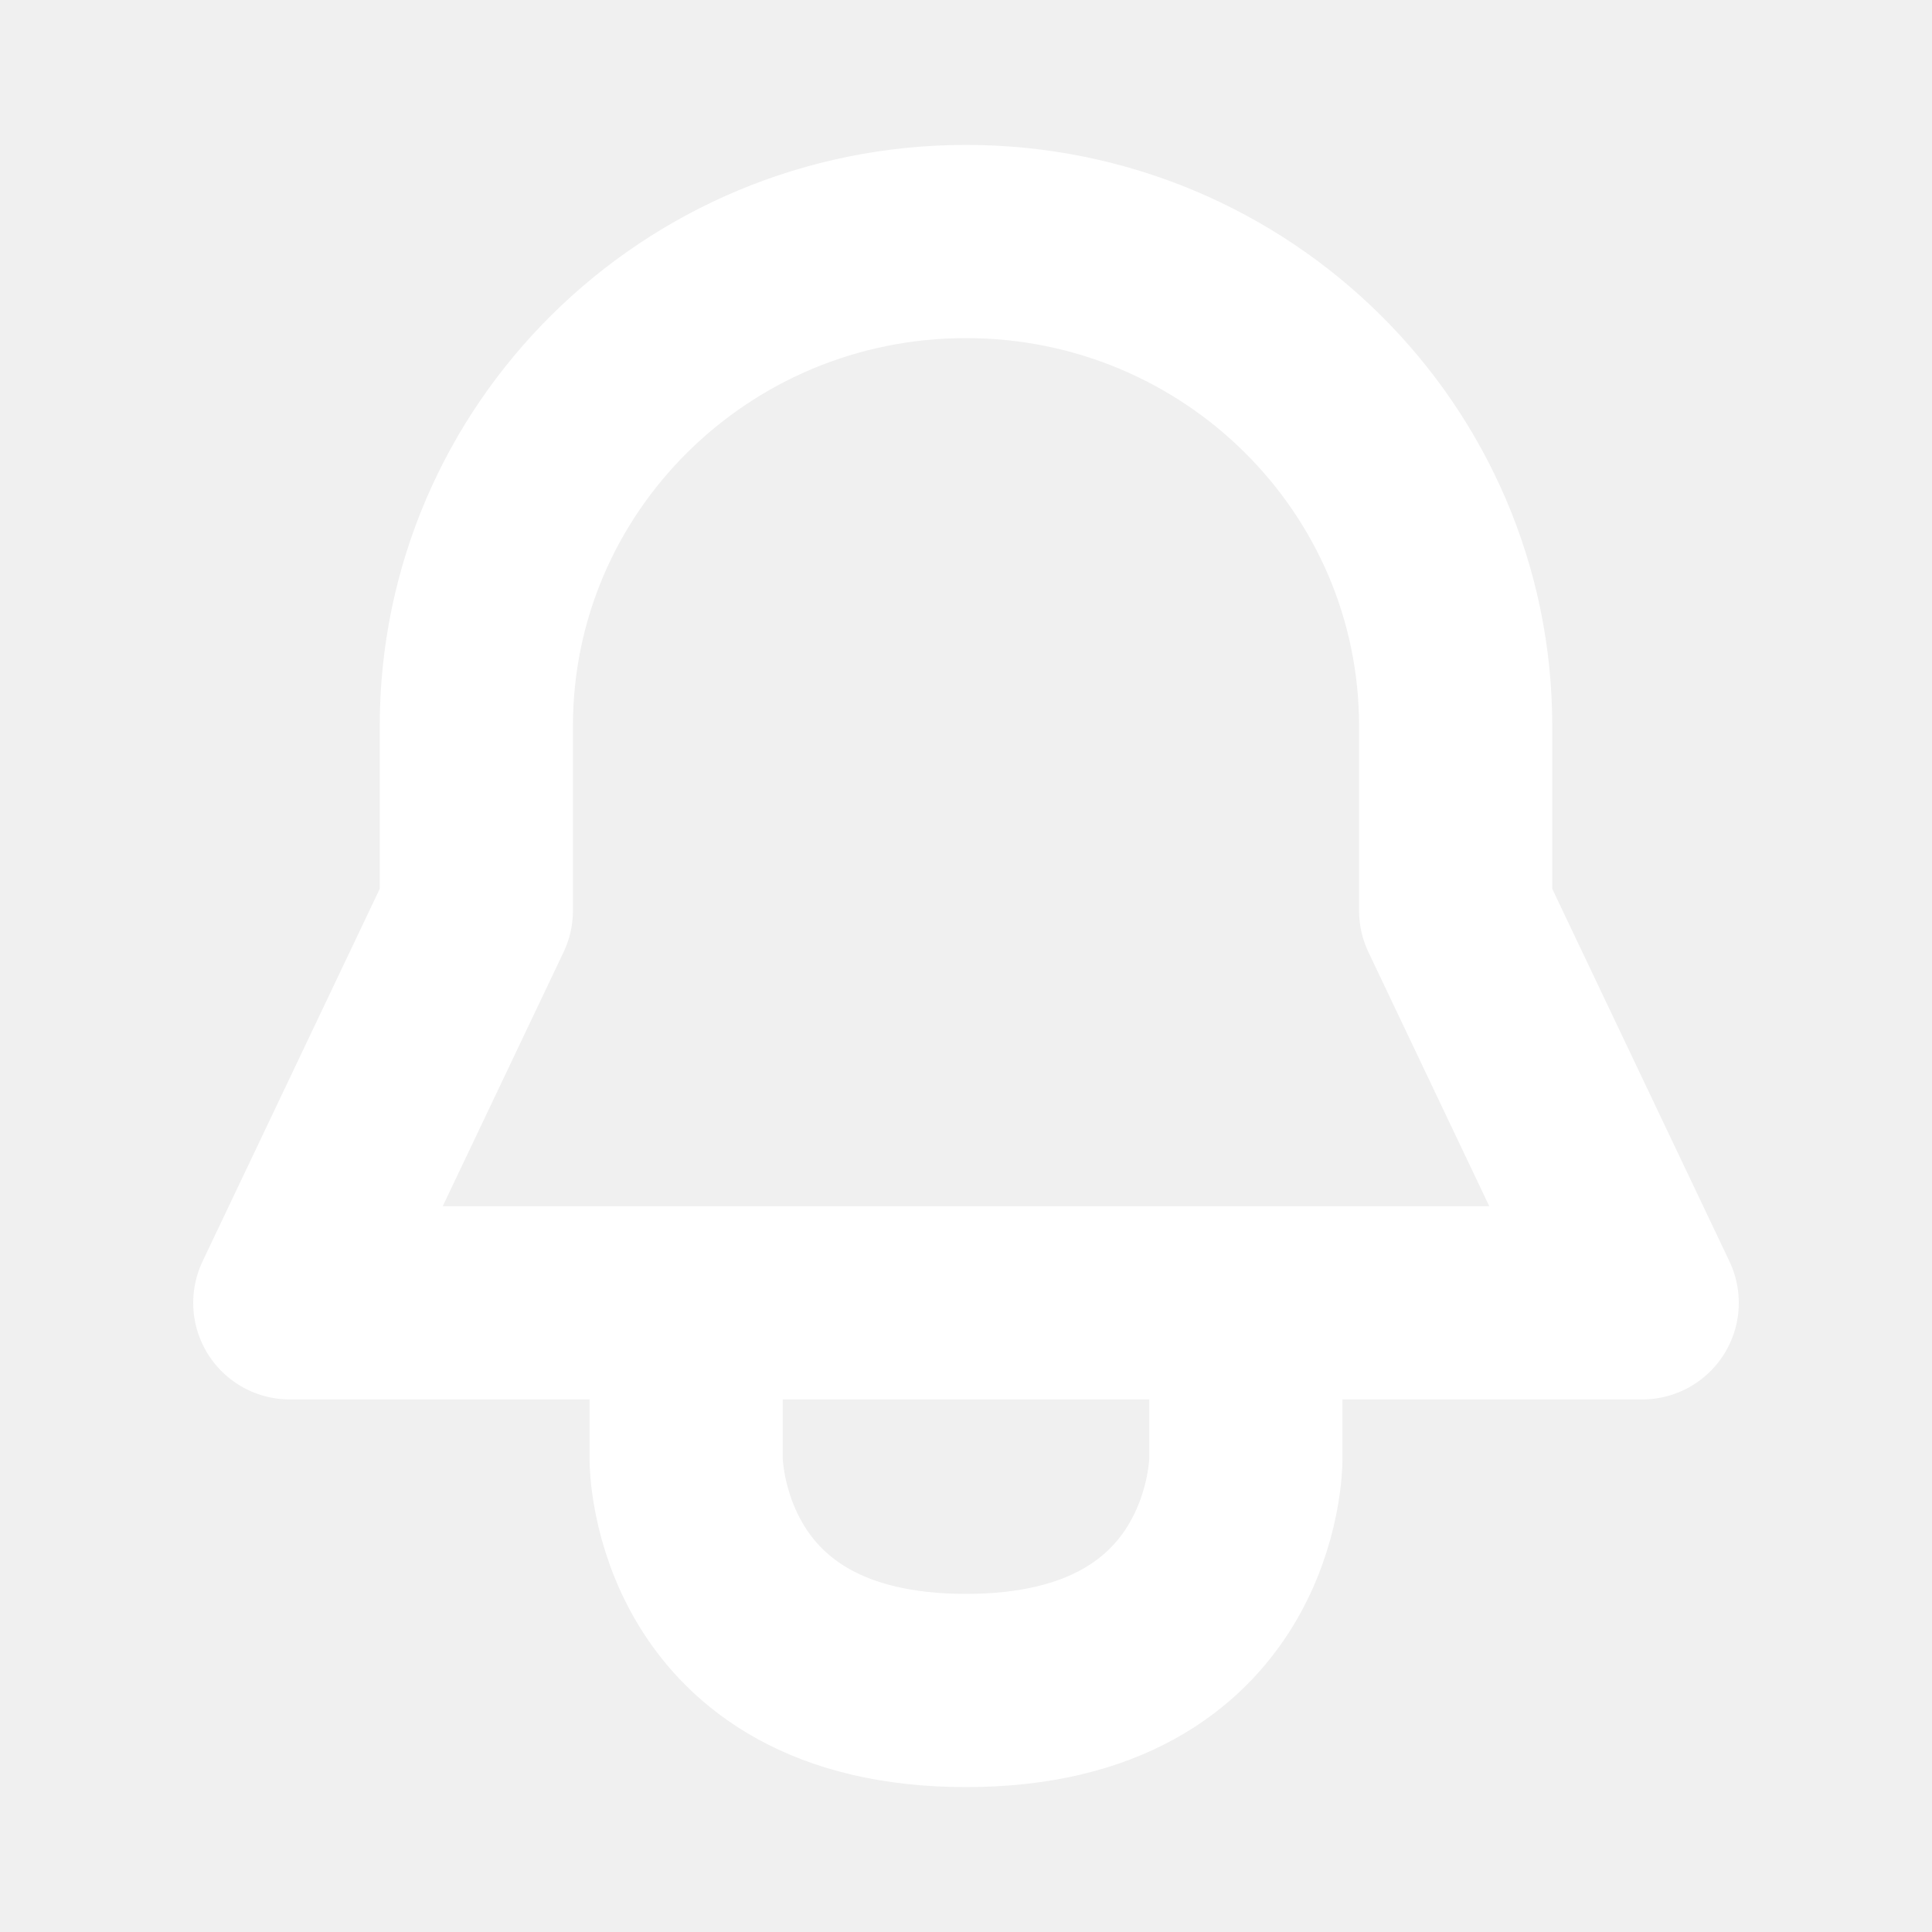
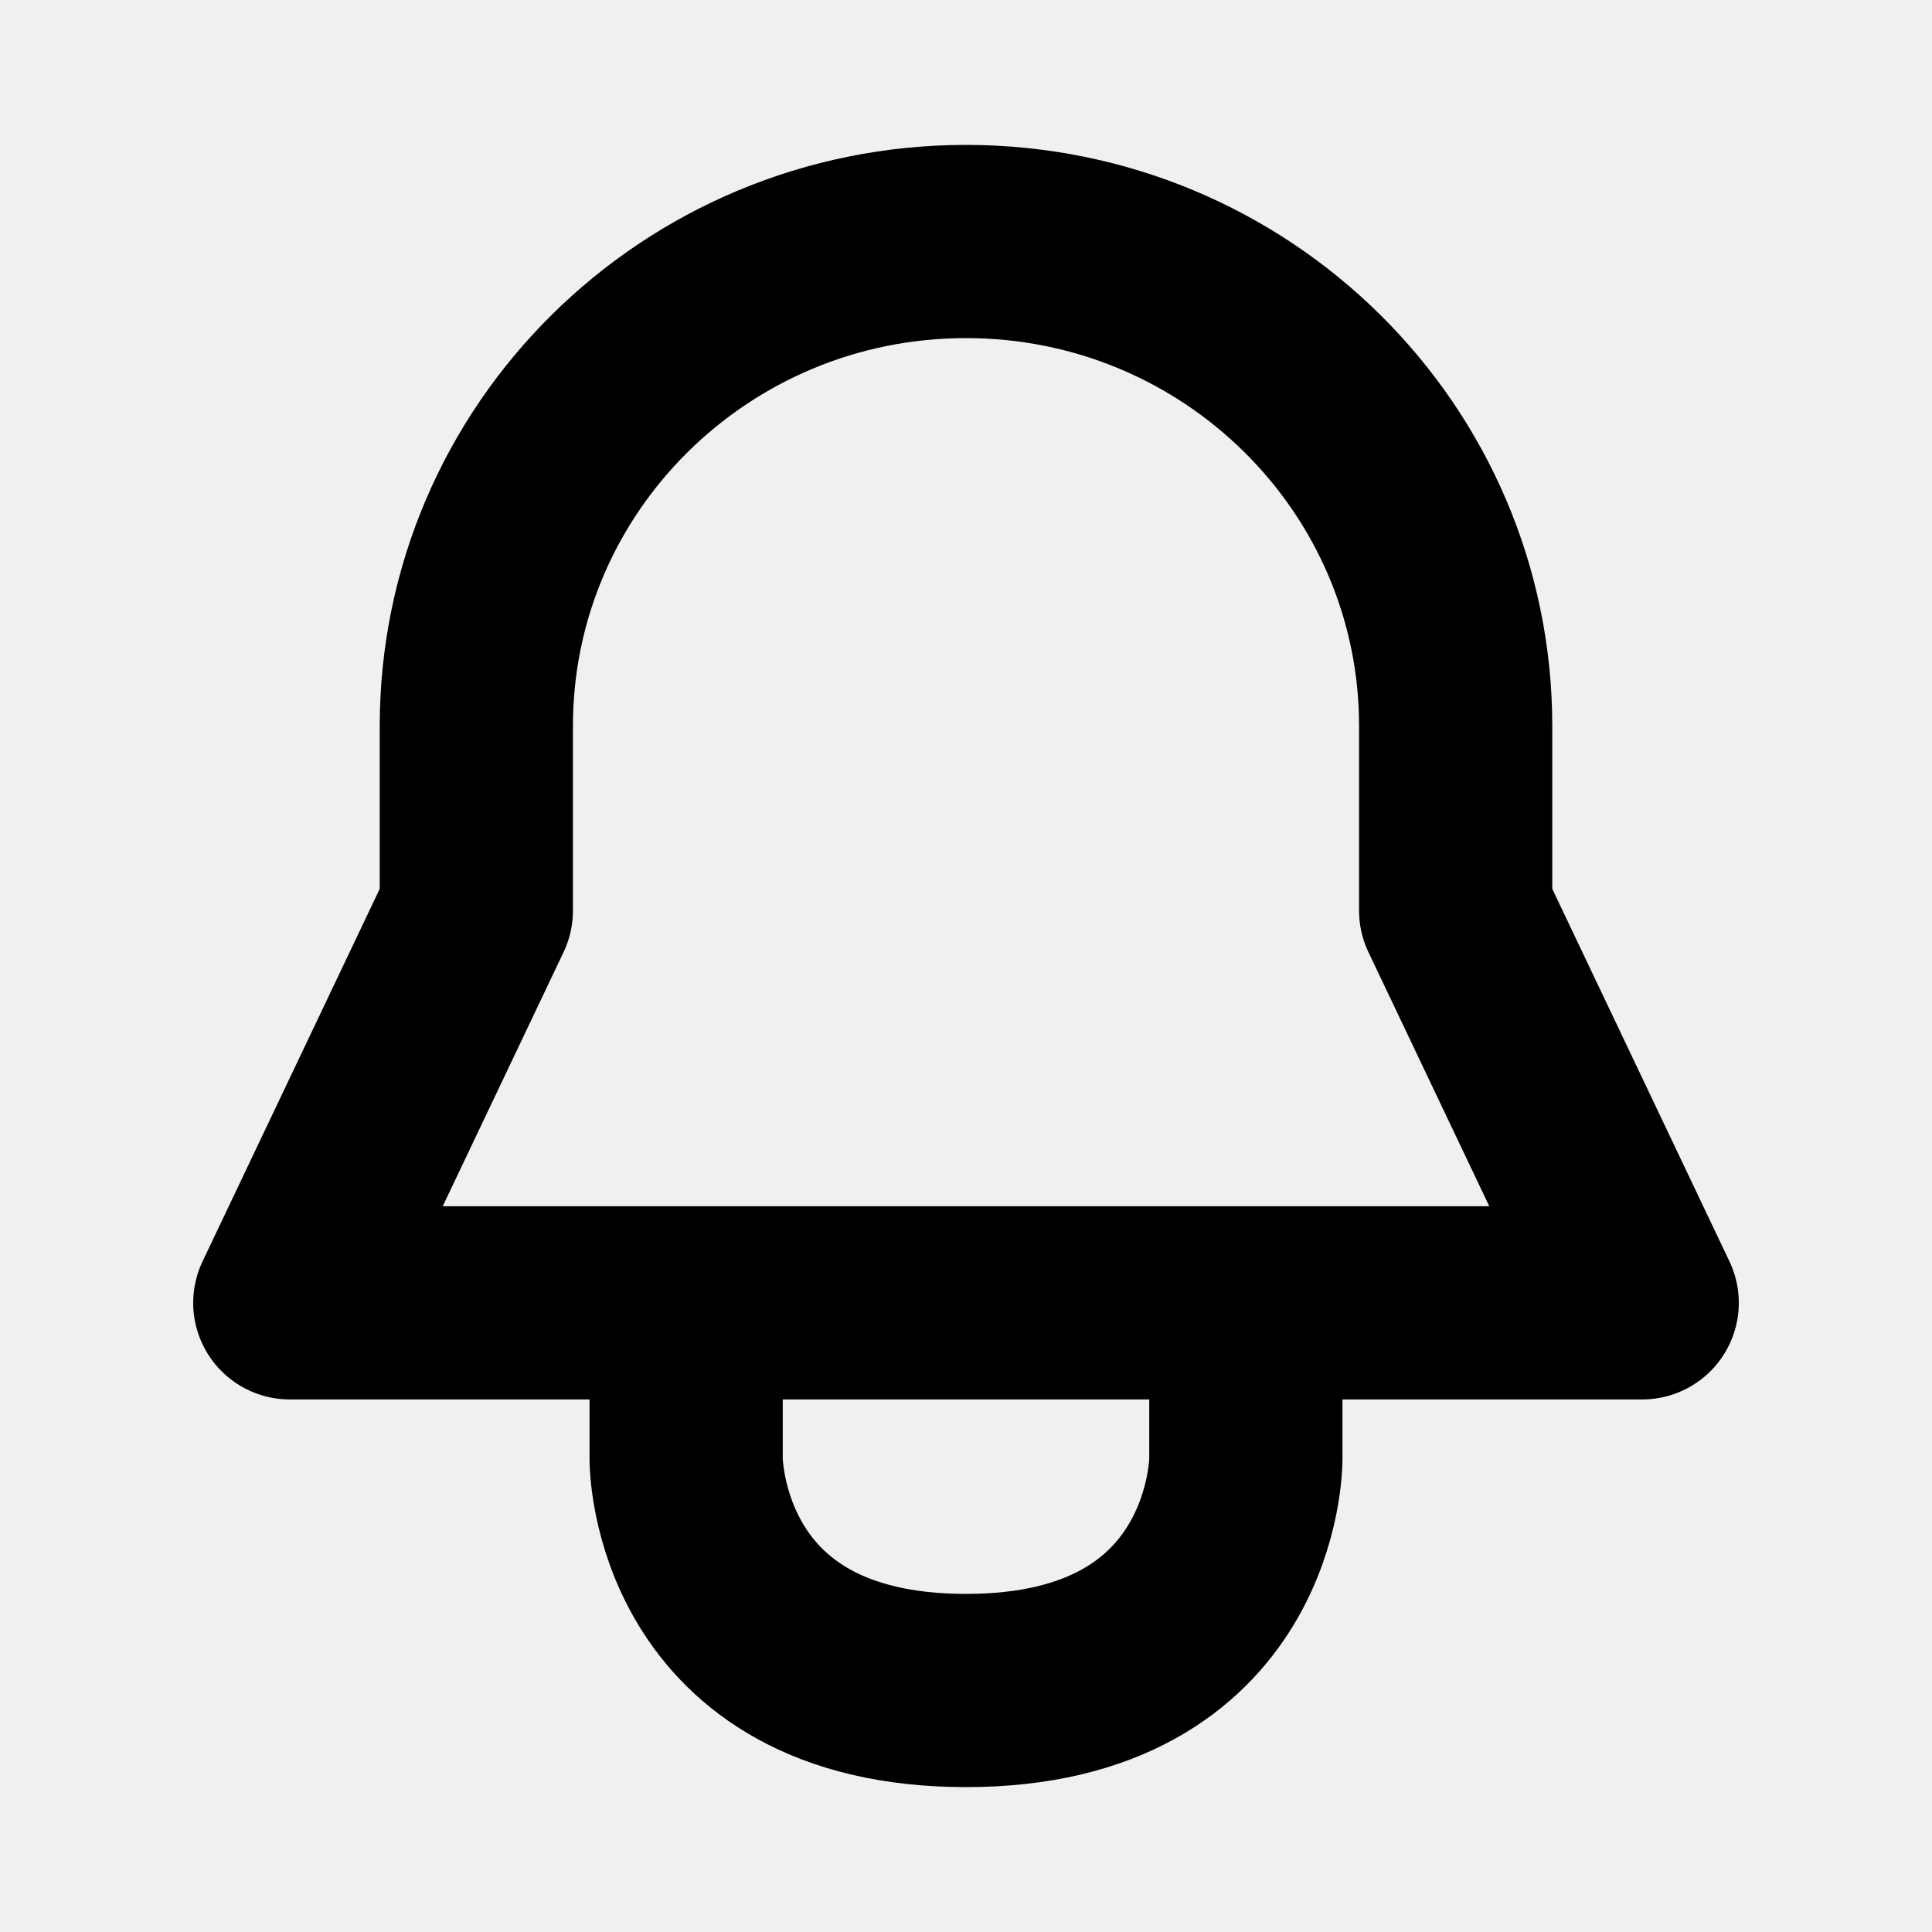
<svg xmlns="http://www.w3.org/2000/svg" width="20" height="20" viewBox="0 0 20 20" fill="none">
-   <path d="M7.103 15.111C7.103 15.111 7.103 17.5 10 17.5C12.897 17.5 12.897 15.111 12.897 15.111M15.069 9.427V7.516C15.069 4.746 12.8 2.5 10 2.5C7.2 2.5 4.931 4.746 4.931 7.516V9.427L3 13.487H17L15.069 9.427Z" stroke="white" stroke-width="2" stroke-linecap="square" stroke-linejoin="round" />
+   <path d="M7.103 15.111C7.103 15.111 7.103 17.5 10 17.5C12.897 17.5 12.897 15.111 12.897 15.111M15.069 9.427V7.516C15.069 4.746 12.8 2.5 10 2.5C7.2 2.5 4.931 4.746 4.931 7.516V9.427L3 13.487H17L15.069 9.427Z" stroke="currentColor" stroke-width="2" stroke-linecap="square" stroke-linejoin="round" />
</svg>
